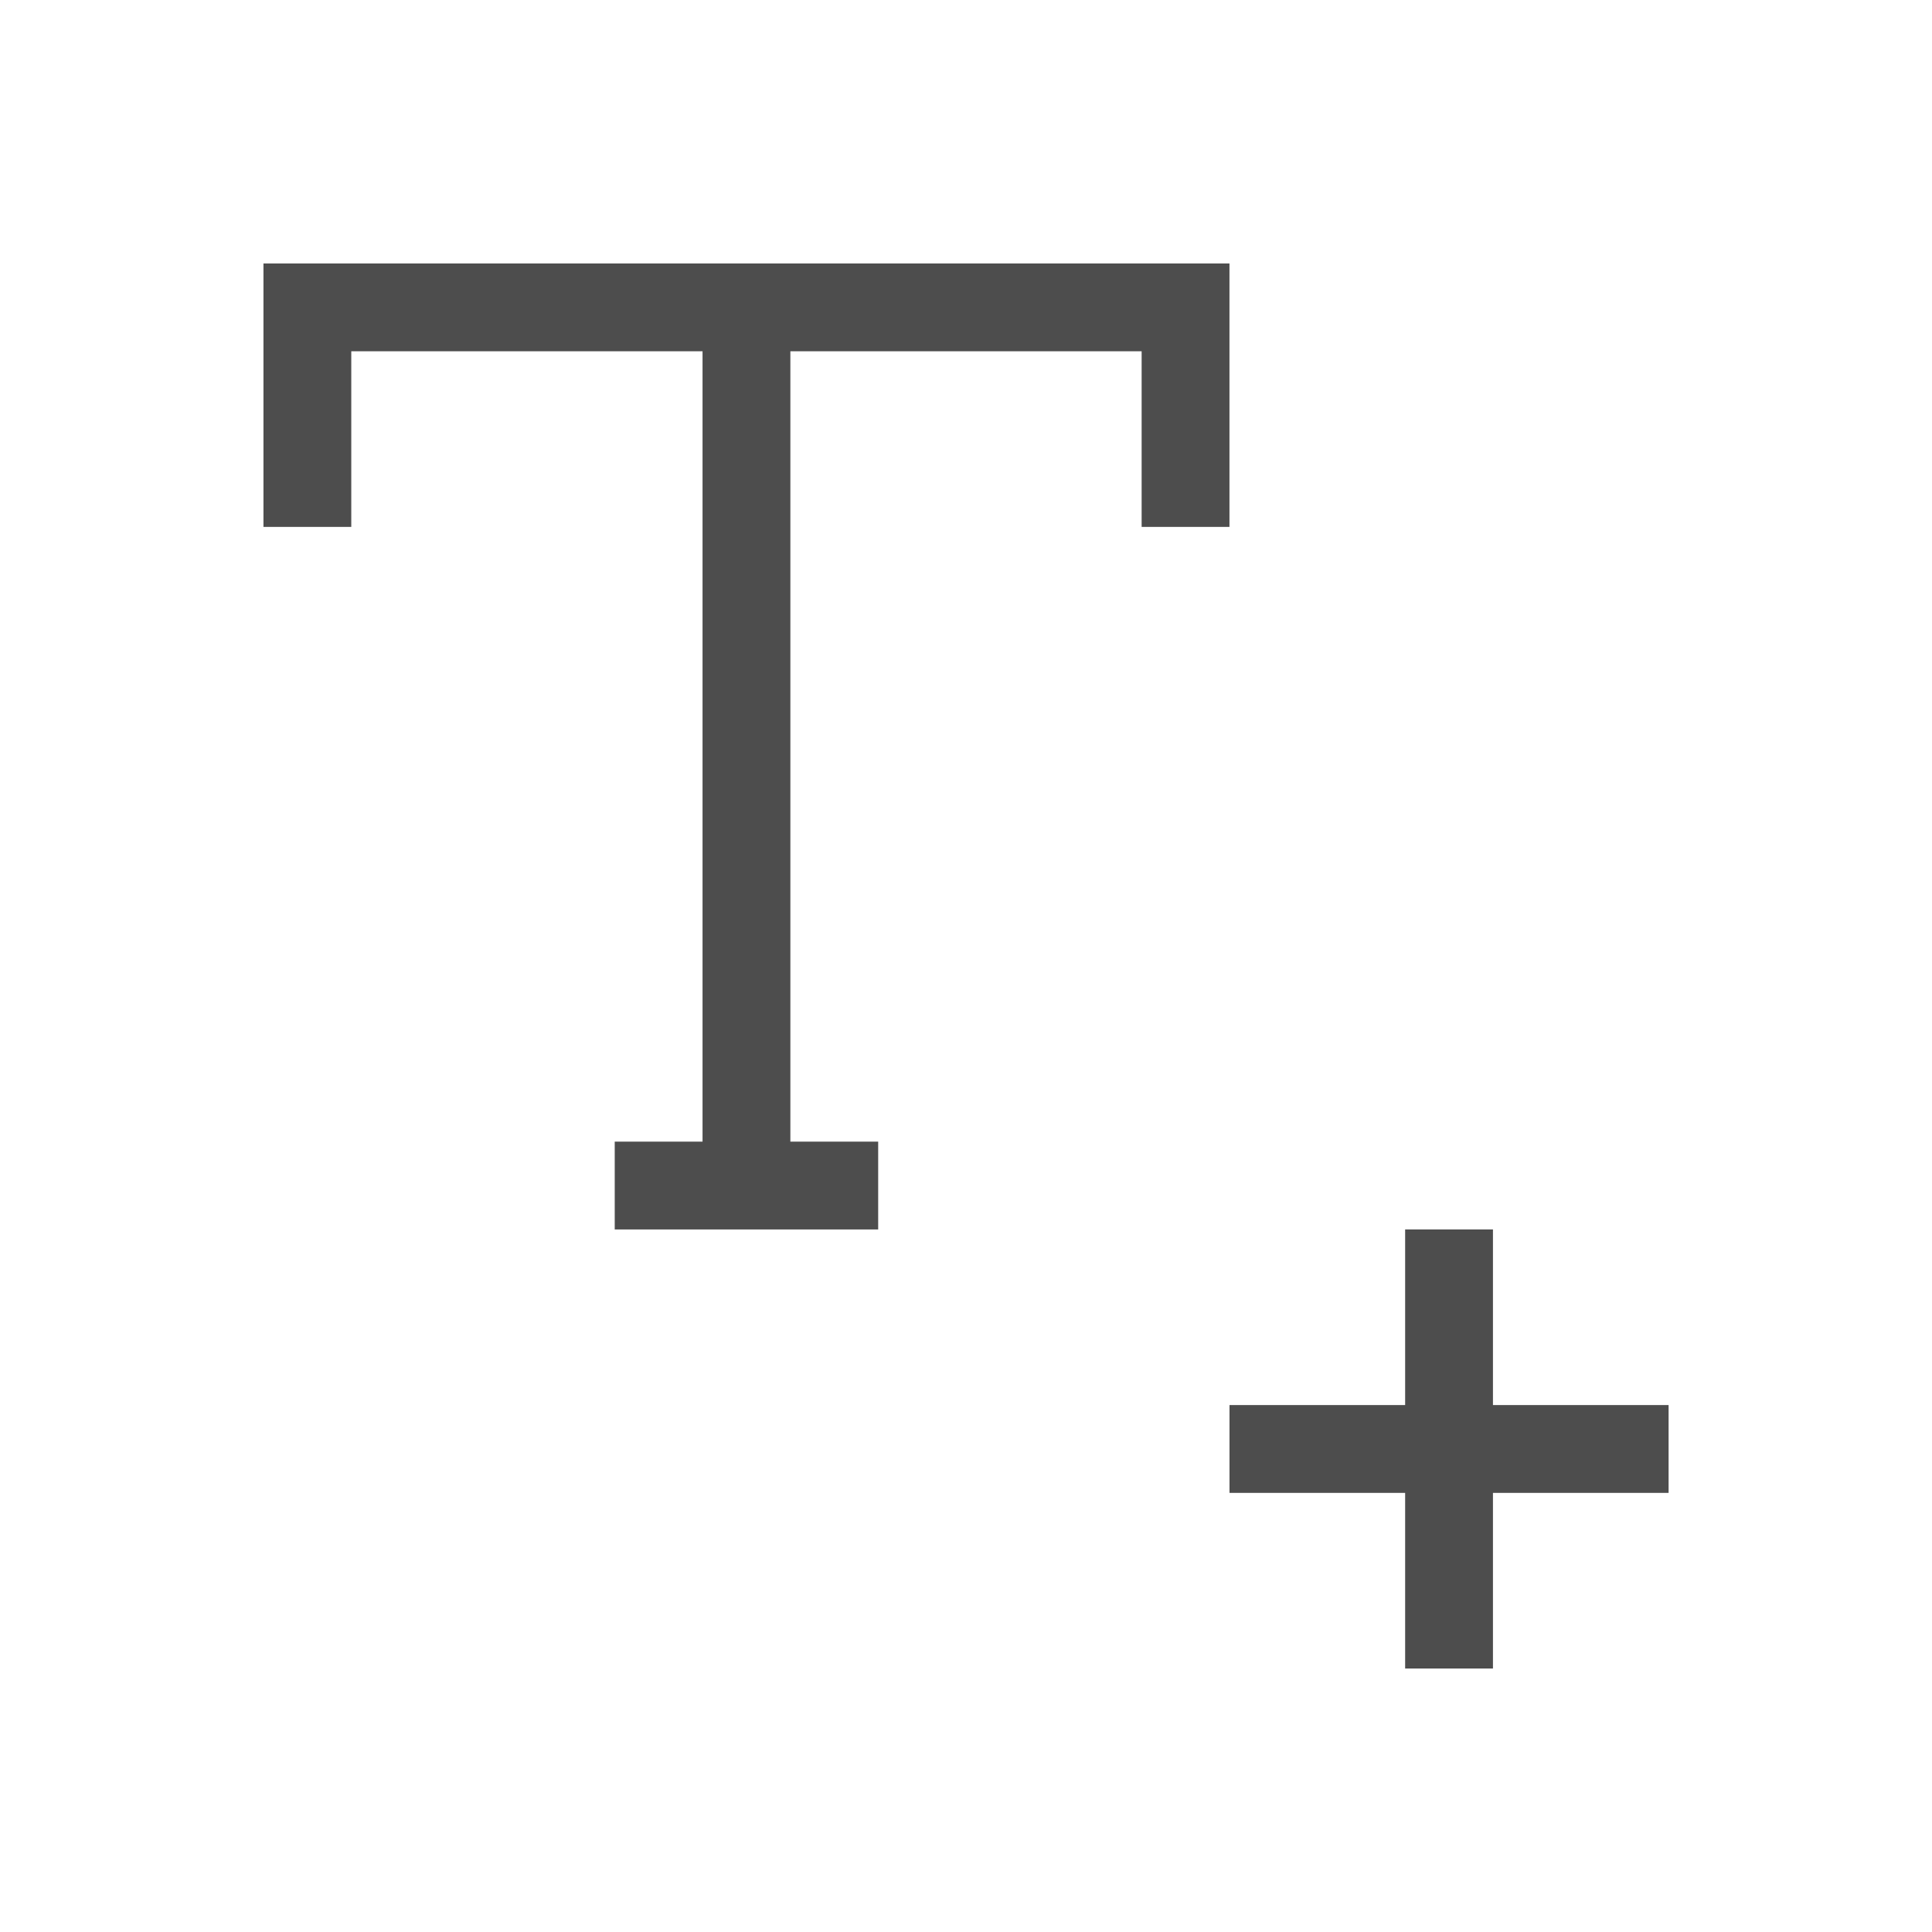
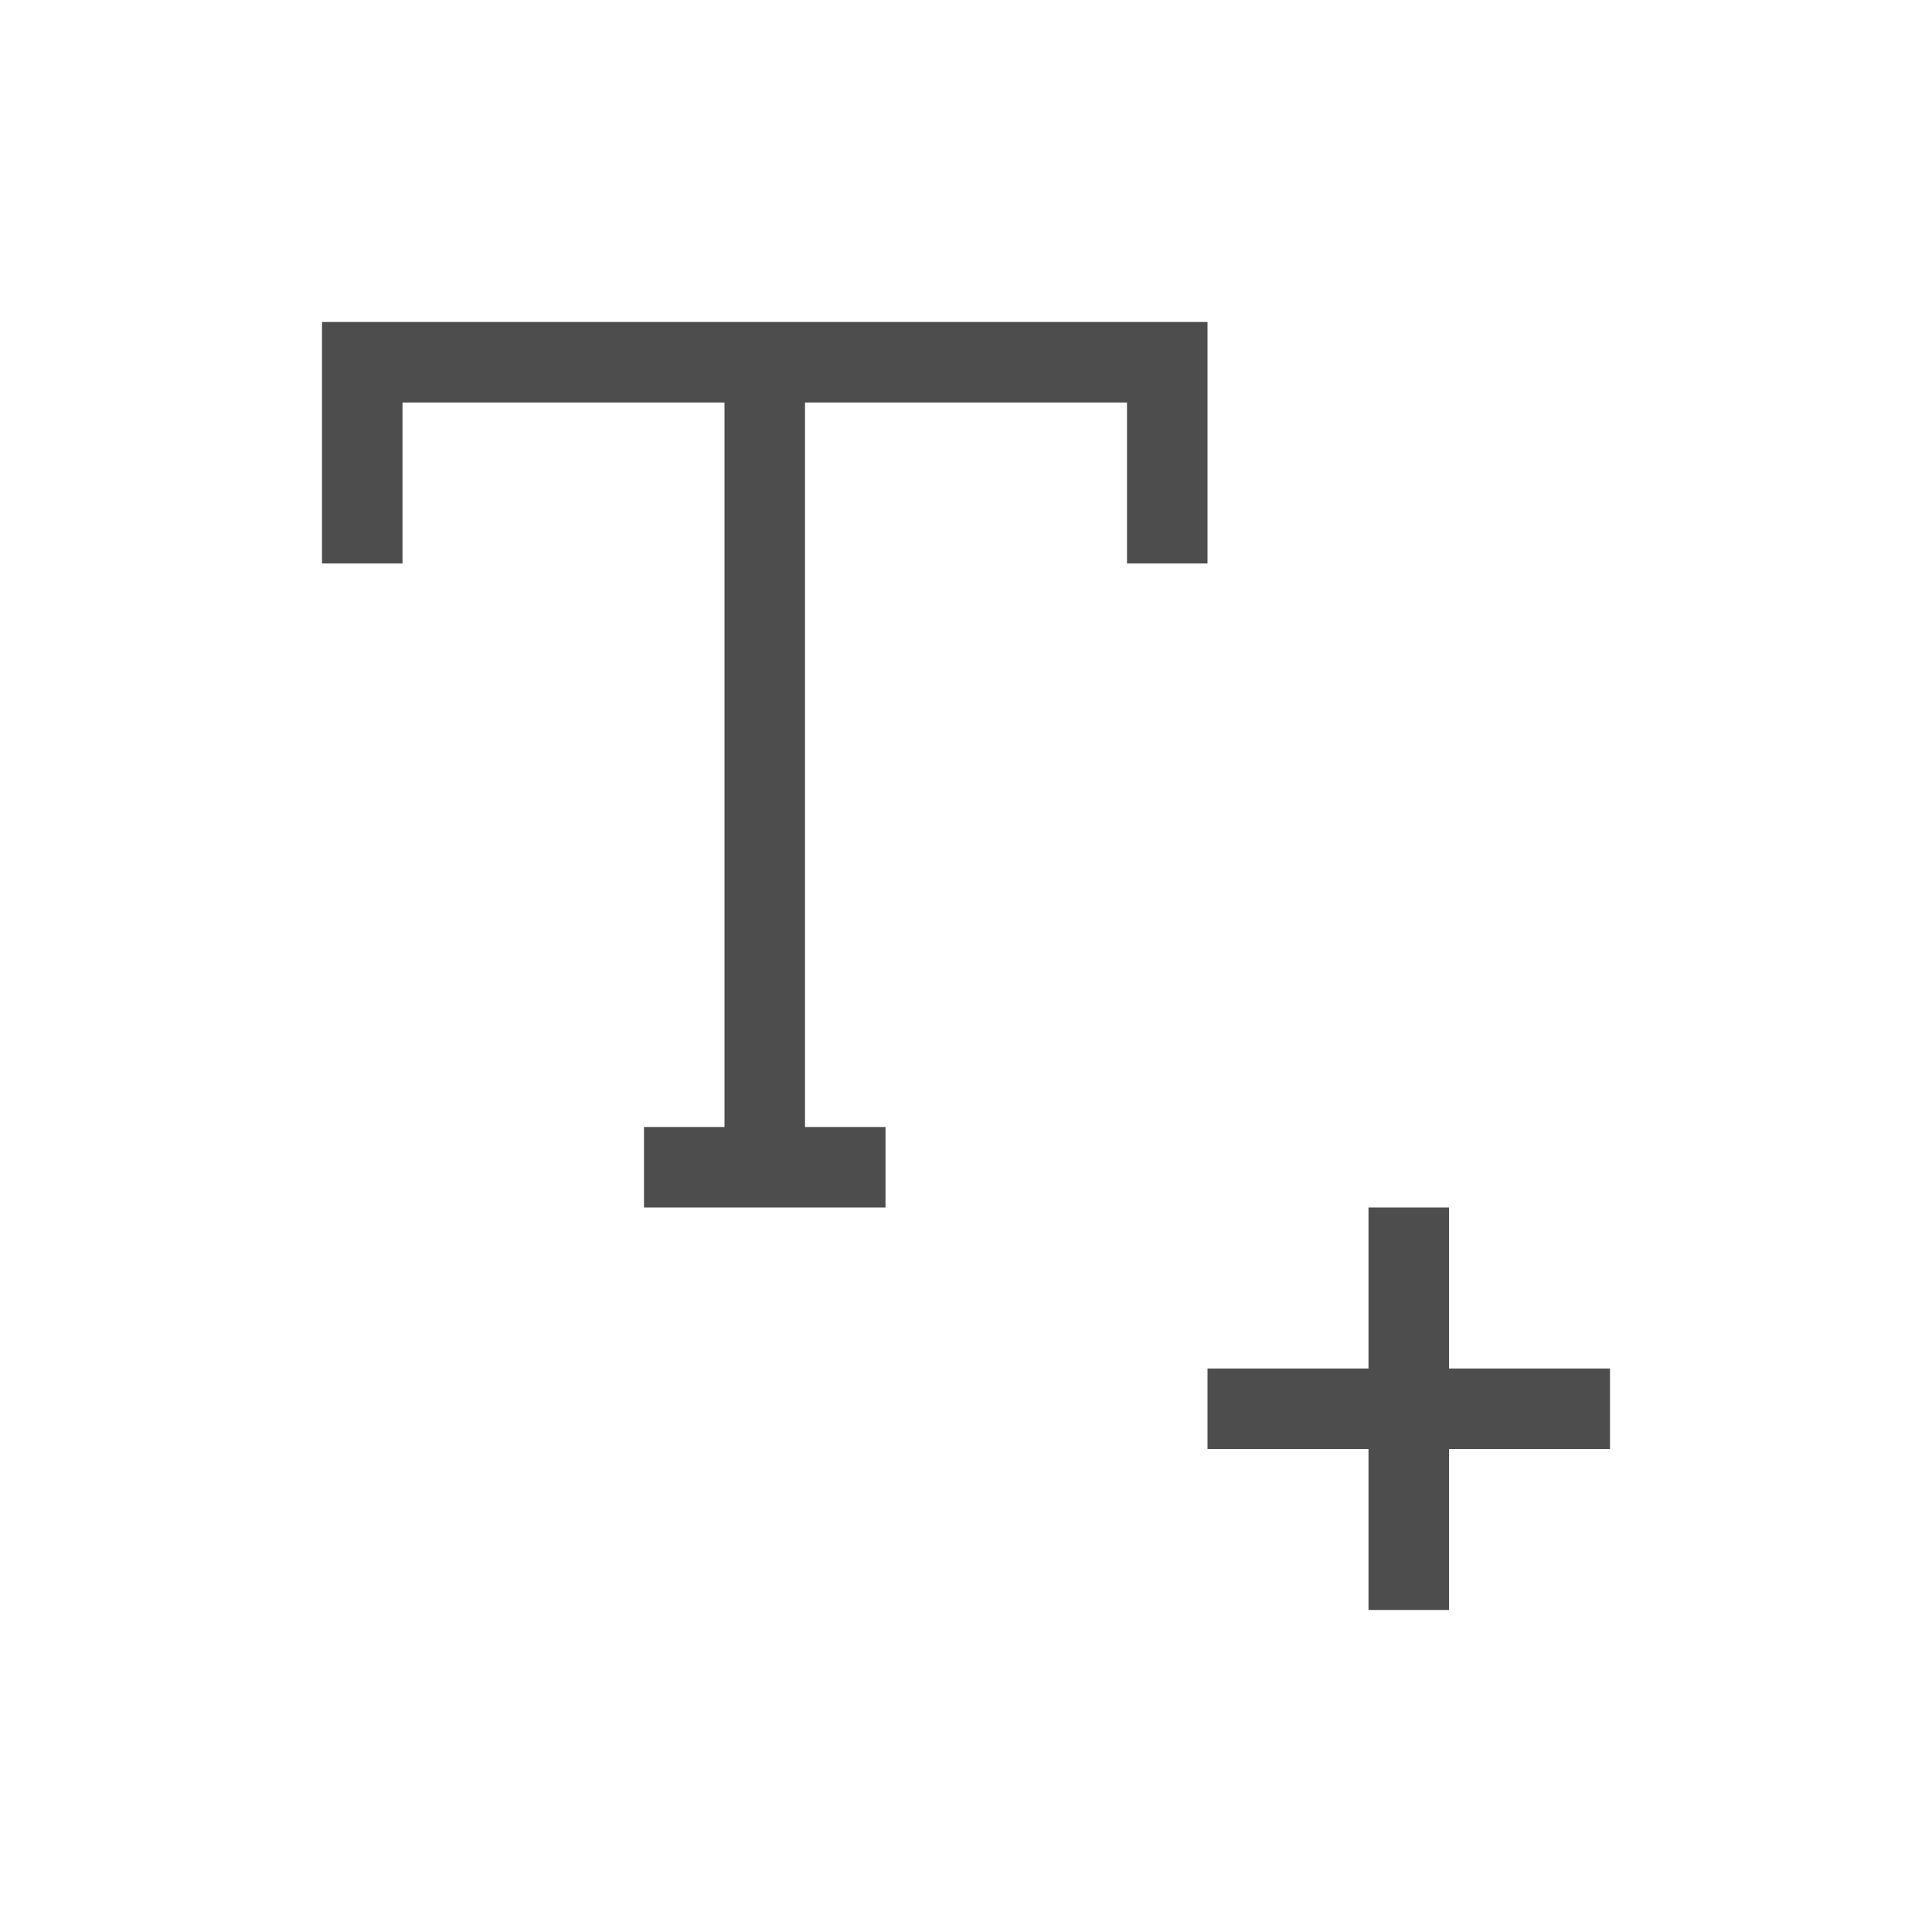
- <svg xmlns="http://www.w3.org/2000/svg" width="22" height="22" id="svg3760" version="1.1">
-   <defs id="defs3762" />
-   <g id="layer1" transform="translate(-553.7225,-583.1193)">
-     <path style="opacity:1;fill:#4d4d4d;fill-opacity:1;stroke:none" d="m 569.723,597.119 0,2 -2,0 0,1 2,0 0,2 1,0 0,-2 2,0 0,-1 -2,0 0,-2 -1,0 z" id="rect4112" />
-     <path style="opacity:1;fill:#4d4d4d;fill-opacity:1;stroke:none;stroke-opacity:1" d="m 4,4 0,1 0,2 1,0 0,-2 4,0 0,9 -1,0 0,1 3,0 0,-1 -1,0 0,-9 4,0 0,2 1,0 L 15,4 5,4 4,4 Z" transform="translate(552.7225,582.1193)" id="rect4155" />
+ <svg xmlns="http://www.w3.org/2000/svg" width="24" height="24" id="svg2" version="1.1" viewBox="0 0 24 24">
+   <defs id="defs4" />
+   <g id="layer1" transform="translate(1,-1029.362)">
+     <path style="opacity:1;fill:#4d4d4d;fill-opacity:1;stroke:none" d="m 16,1044.362 0,2 -2,0 0,1 2,0 0,2 1,0 0,-2 2,0 0,-1 -2,0 0,-2 -1,0 z" id="rect4112" />
+     <path style="opacity:1;fill:#4d4d4d;fill-opacity:1;stroke:none;stroke-opacity:1" d="m 3,1033.362 0,1 0,2 1,0 0,-2 4,0 0,9 -1,0 0,1 3,0 0,-1 -1,0 0,-9 4,0 0,2 1,0 0,-3 -10,0 -1,0 z" id="rect4155" />
  </g>
</svg>
